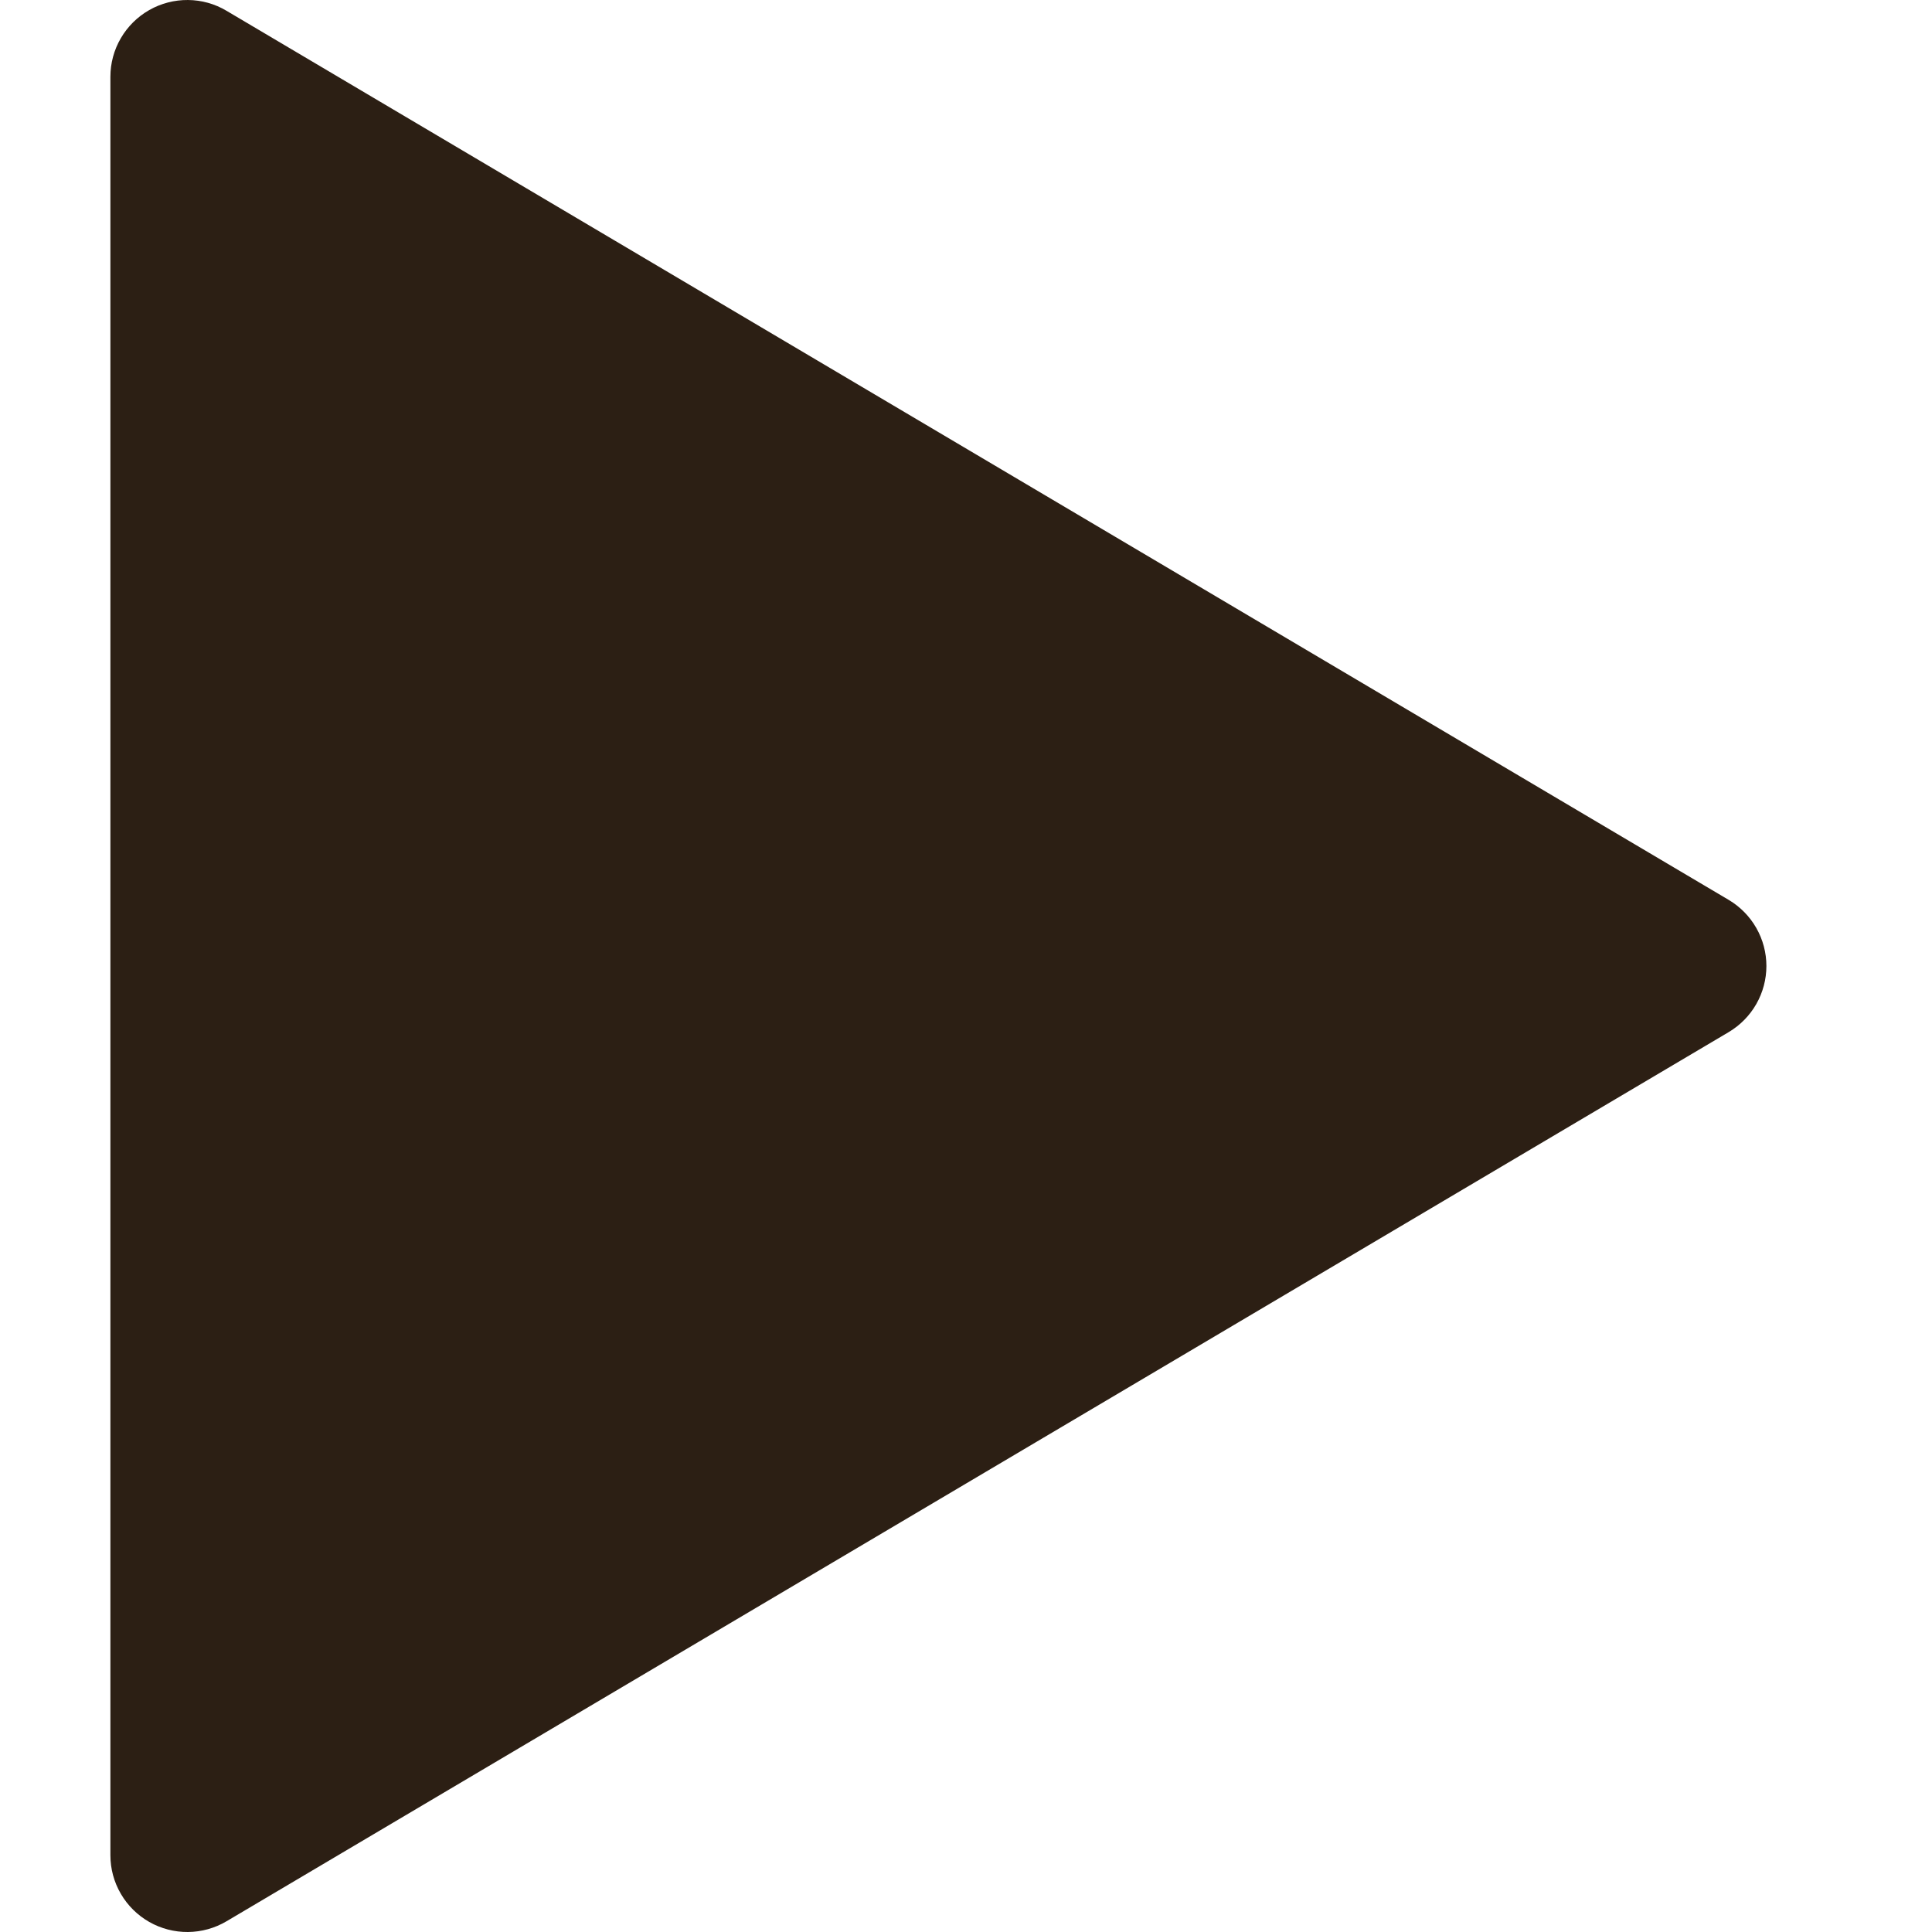
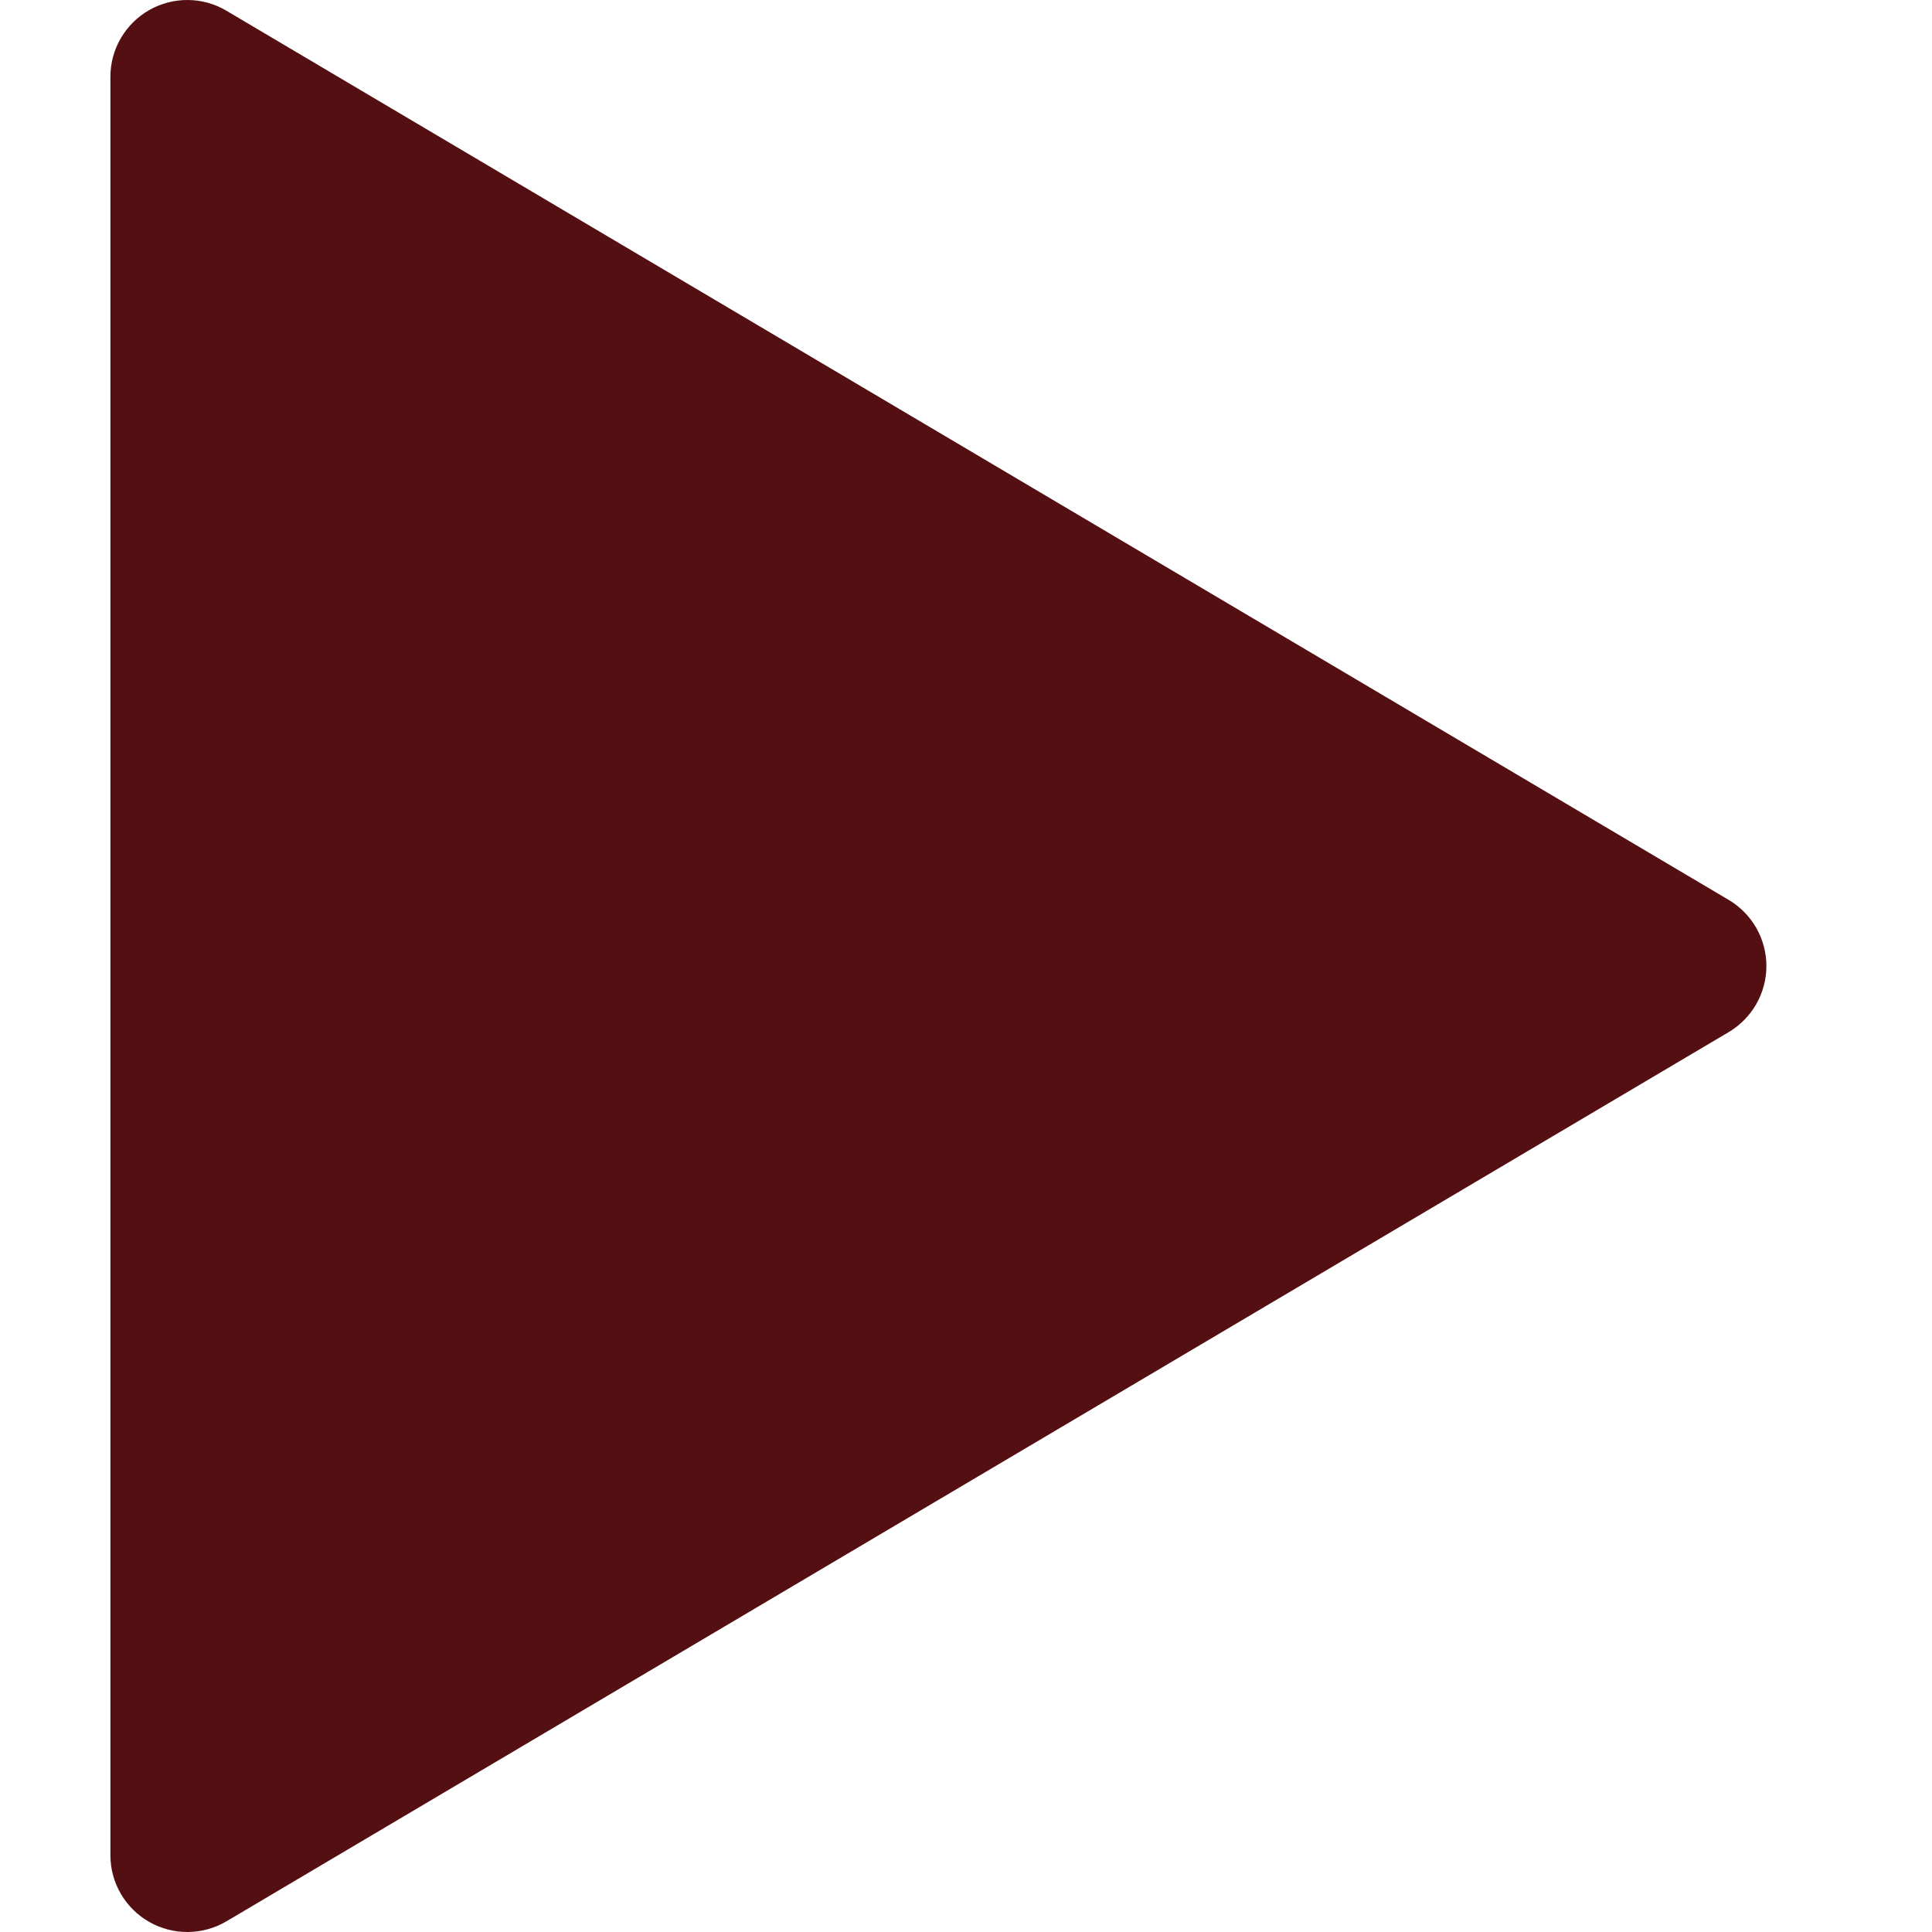
<svg xmlns="http://www.w3.org/2000/svg" width="35" height="35" viewBox="0 0 35 35" fill="none">
-   <path d="M4.103 0.195C3.892 0.069 3.651 0.002 3.405 5.30689e-05C3.159 -0.002 2.917 0.061 2.704 0.182C2.49 0.304 2.312 0.48 2.189 0.692C2.065 0.904 2 1.145 2 1.391V33.609C2 33.855 2.065 34.096 2.189 34.308C2.312 34.52 2.49 34.696 2.704 34.818C2.917 34.939 3.159 35.002 3.405 35C3.651 34.998 3.892 34.931 4.103 34.806L31.318 18.697C31.526 18.573 31.698 18.398 31.817 18.189C31.937 17.979 32 17.741 32 17.5C32 17.259 31.937 17.021 31.817 16.811C31.698 16.602 31.526 16.427 31.318 16.303L4.103 0.195Z" fill="#2C1F14" />
+   <path d="M4.103 0.195C3.892 0.069 3.651 0.002 3.405 5.30689e-05C3.159 -0.002 2.917 0.061 2.704 0.182C2.49 0.304 2.312 0.48 2.189 0.692C2.065 0.904 2 1.145 2 1.391V33.609C2 33.855 2.065 34.096 2.189 34.308C2.312 34.52 2.49 34.696 2.704 34.818C2.917 34.939 3.159 35.002 3.405 35C3.651 34.998 3.892 34.931 4.103 34.806L31.318 18.697C31.526 18.573 31.698 18.398 31.817 18.189C31.937 17.979 32 17.741 32 17.5C32 17.259 31.937 17.021 31.817 16.811C31.698 16.602 31.526 16.427 31.318 16.303L4.103 0.195Z" fill="#540F12" />
</svg>
